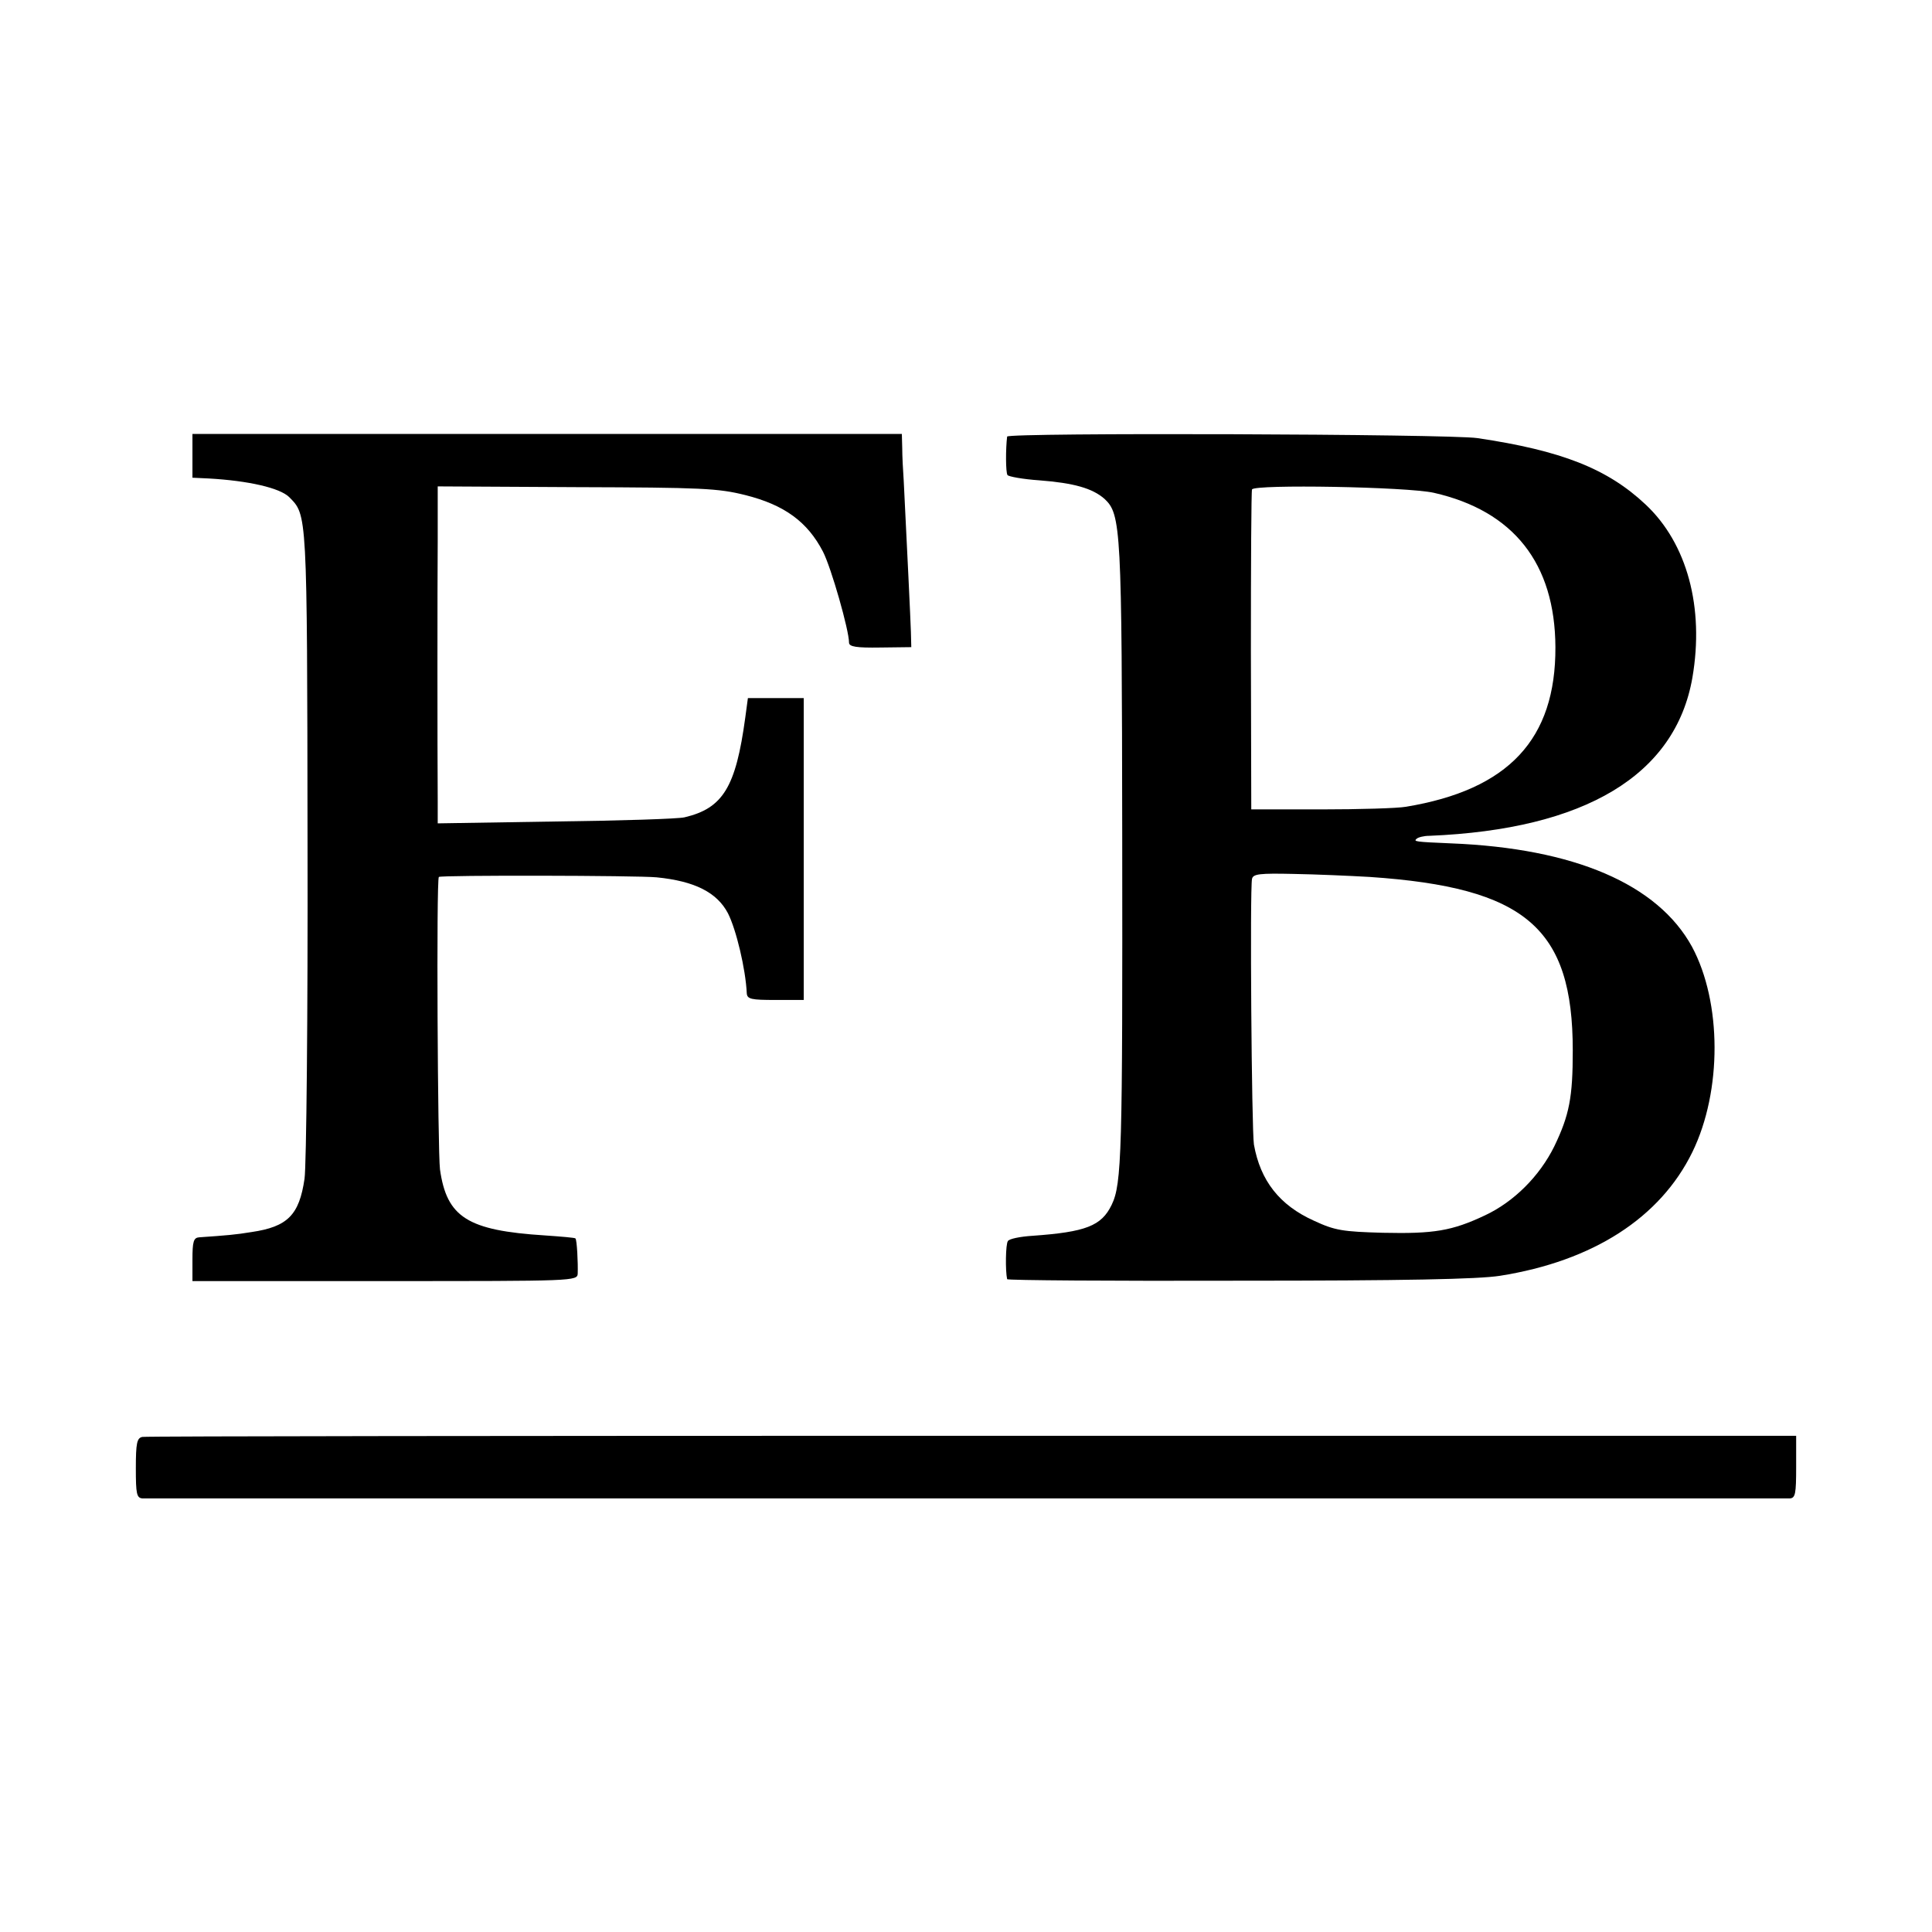
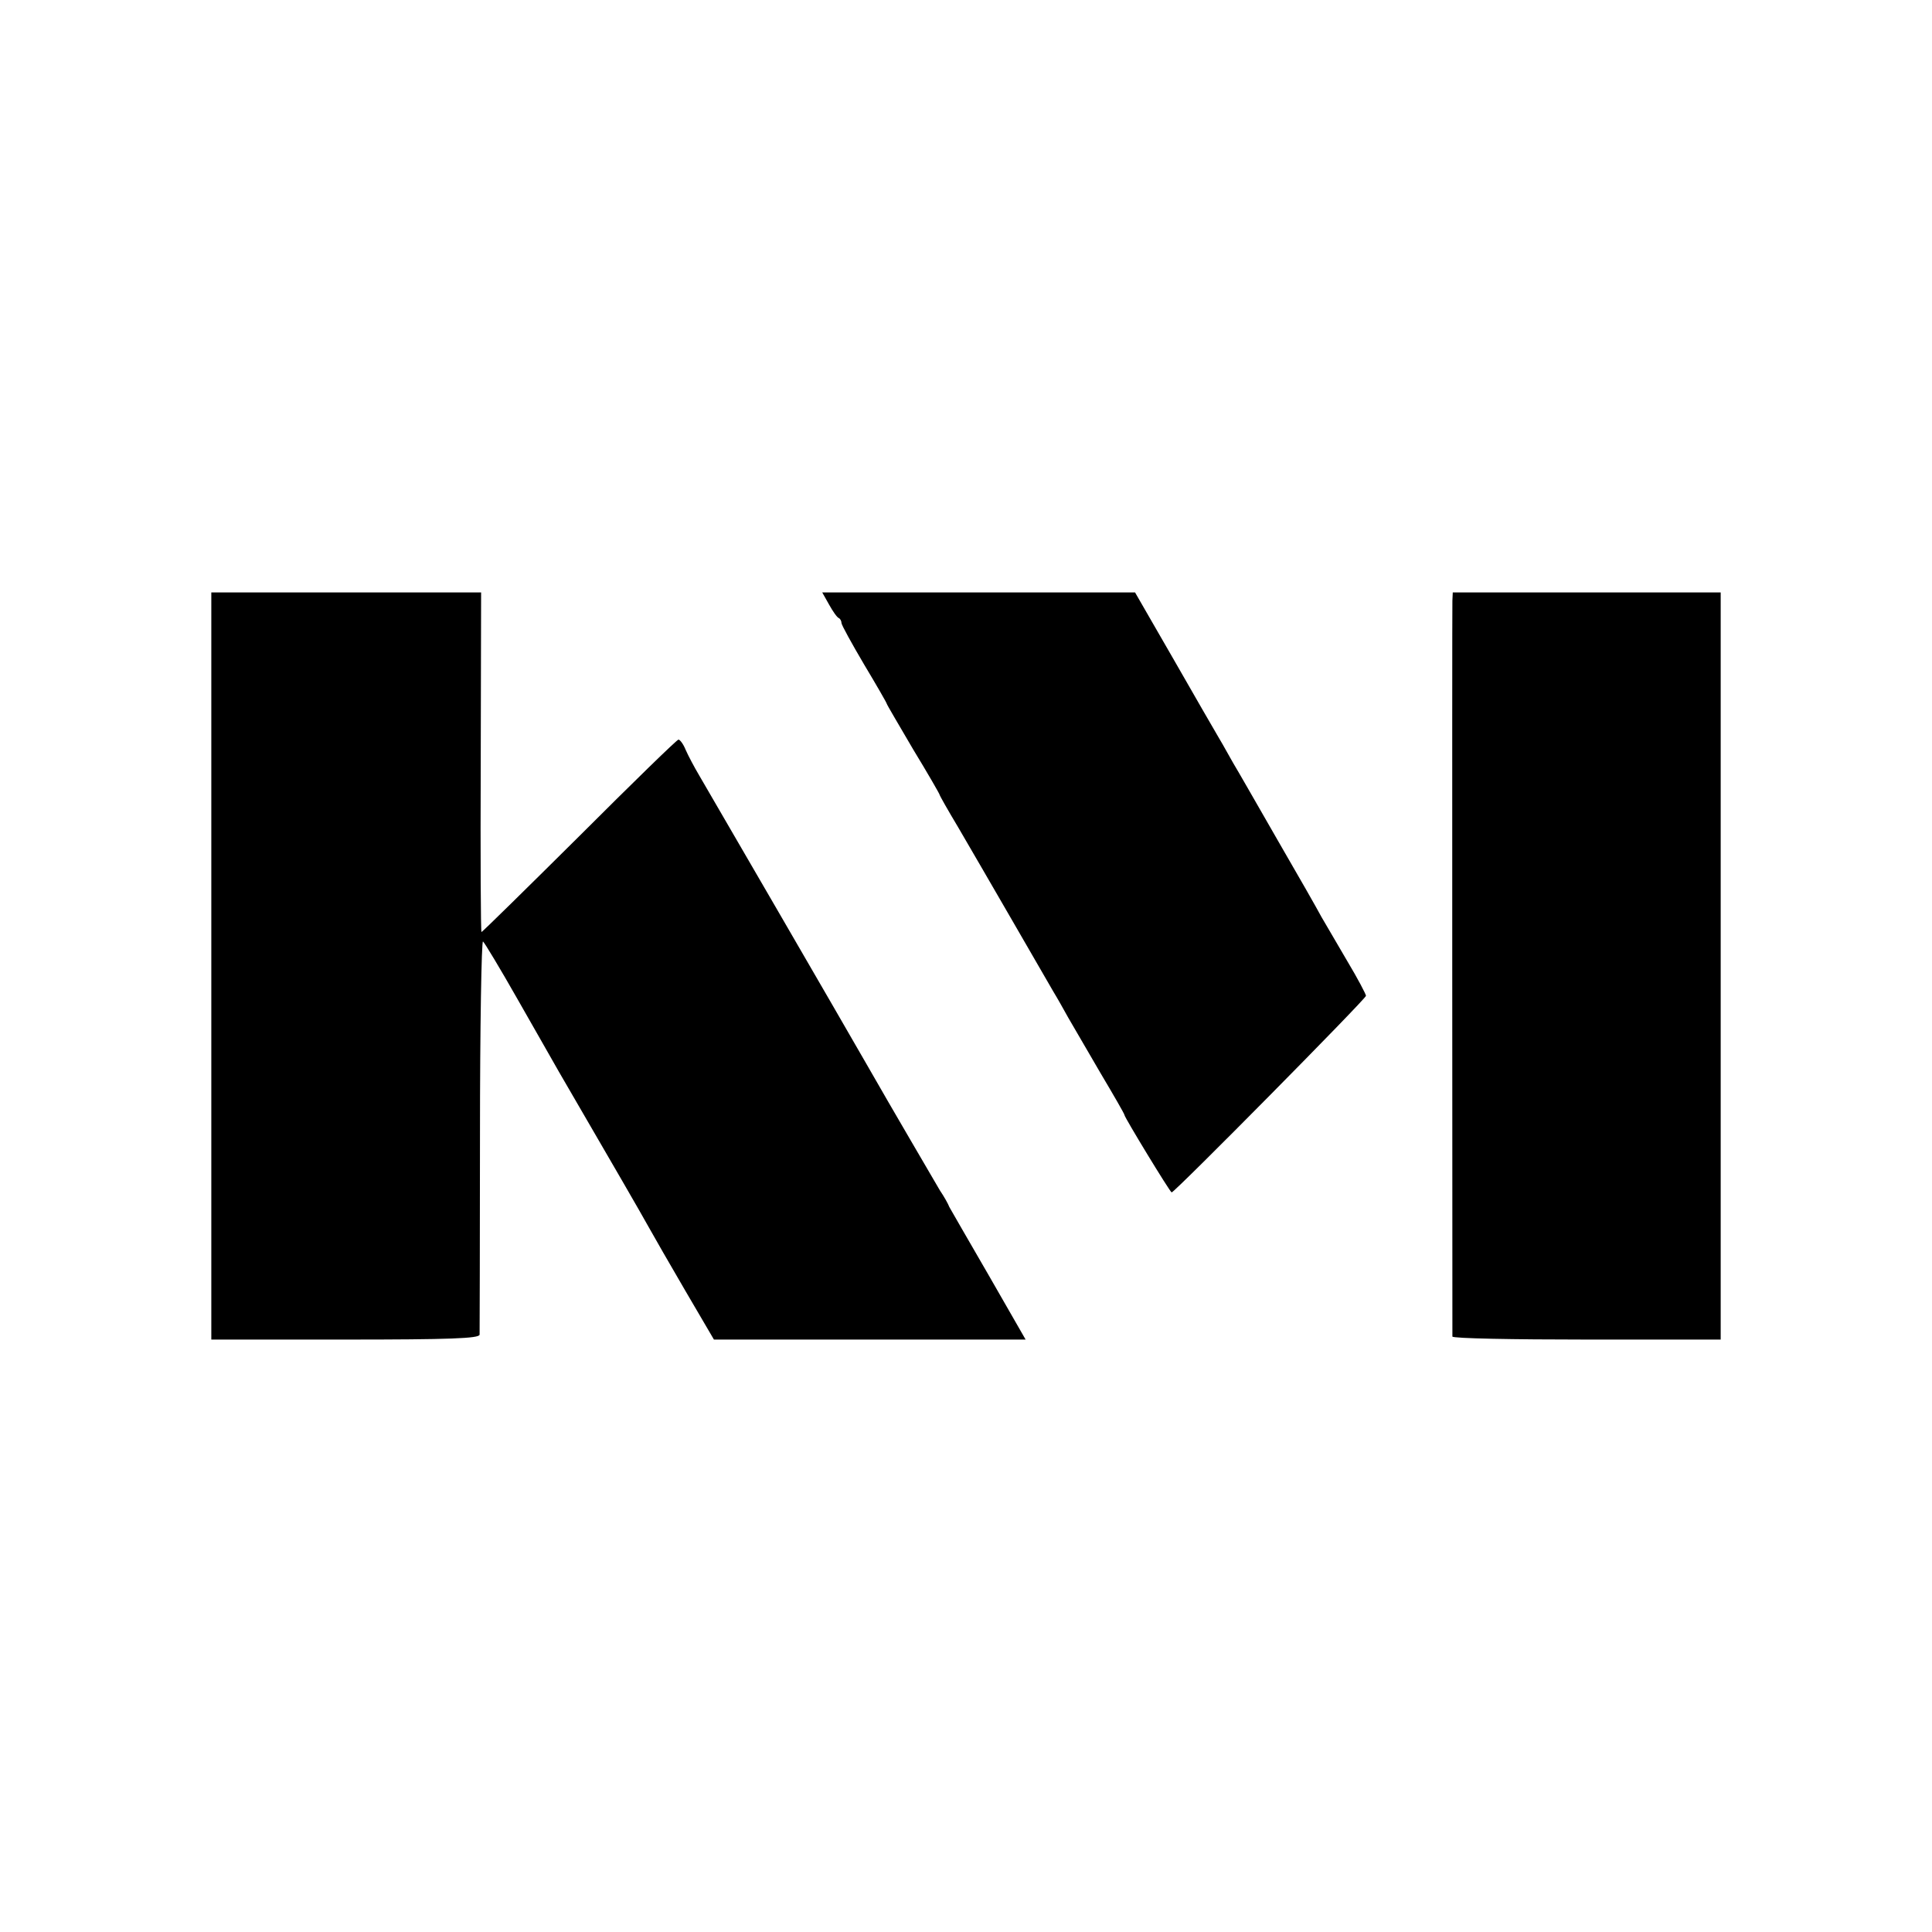
<svg xmlns="http://www.w3.org/2000/svg" version="1.0" width="512pt" height="512pt" viewBox="0 0 512 512" preserveAspectRatio="xMidYMid meet">
  <g transform="translate(0,512) scale(0.1,-0.1)" fill="#000000" stroke="none">
-     <path d="M510 3912 l0 -58 43 -2 c106 -6 188 -25 213 -49 48 -49 48 -32 49 -917 1 -456 -3 -857 -8 -890 -14 -96 -45 -127 -140 -141 -42 -7 -67 -9 -139 -14 -15 -1 -18 -11 -18 -59 l0 -57 510 0 c503 0 510 0 511 20 1 28 -2 89 -6 93 -1 2 -38 5 -81 8 -205 13 -260 48 -278 175 -6 46 -10 769 -3 775 5 5 524 4 577 -1 101 -10 160 -40 189 -95 22 -43 47 -148 50 -212 1 -16 12 -18 76 -18 l75 0 0 400 0 400 -74 0 -74 0 -7 -52 c-25 -184 -59 -240 -161 -264 -16 -4 -170 -9 -341 -11 l-313 -5 0 59 c-1 147 -1 562 0 691 l0 143 368 -2 c332 -1 375 -3 447 -21 104 -26 165 -71 206 -150 22 -43 69 -208 69 -241 0 -11 20 -14 83 -13 l82 1 -1 40 c-1 34 -10 219 -19 400 -2 28 -4 67 -4 88 l-1 37 -940 0 -940 0 0 -58z" />
-     <path d="M2669 3963 c-4 -32 -4 -95 1 -102 3 -4 41 -11 85 -14 91 -7 140 -21 172 -49 44 -41 46 -77 47 -890 1 -845 -1 -925 -28 -981 -27 -56 -69 -72 -210 -82 -32 -2 -62 -8 -65 -14 -6 -8 -7 -78 -2 -101 1 -3 277 -5 614 -4 439 0 635 4 692 13 247 39 425 154 510 328 79 162 78 397 -1 544 -91 166 -312 261 -639 274 -96 4 -99 5 -91 12 4 4 19 8 34 8 413 17 652 161 697 419 32 186 -14 356 -124 459 -101 95 -223 143 -446 176 -74 11 -1245 15 -1246 4z m1131 -149 c211 -48 321 -187 322 -409 1 -244 -124 -378 -396 -423 -22 -4 -124 -7 -226 -7 l-184 0 -1 420 c0 231 1 424 3 428 7 14 412 7 482 -9z m-170 -1018 c413 -28 538 -135 538 -460 0 -124 -9 -171 -49 -254 -39 -79 -107 -147 -184 -183 -87 -41 -135 -49 -270 -46 -107 3 -127 6 -183 32 -91 41 -142 106 -159 202 -6 39 -11 676 -5 704 3 13 20 15 110 13 59 -1 150 -5 202 -8z" />
-     <path d="M377 1312 c-14 -3 -17 -16 -17 -83 0 -68 2 -79 18 -80 22 0 4341 0 4365 0 15 1 17 12 17 84 l0 82 -2183 0 c-1201 0 -2191 -1 -2200 -3z" />
+     <path d="M560 2560 l0 -990 355 0 c277 0 355 3 356 13 0 6 1 245 1 529 0 285 4 516 8 513 4 -3 45 -71 91 -152 46 -81 96 -168 110 -193 147 -253 216 -372 237 -410 14 -25 58 -102 99 -172 l75 -128 413 0 413 0 -97 169 c-54 93 -101 175 -105 182 -3 8 -14 28 -25 44 -15 26 -129 220 -190 327 -60 105 -428 739 -448 773 -13 22 -29 52 -36 68 -6 15 -15 27 -19 27 -4 0 -122 -115 -262 -255 -141 -140 -258 -255 -260 -255 -2 0 -3 203 -2 450 l1 450 -357 0 -358 0 0 -990z" />
+     <path d="M2197 3518 c10 -18 21 -34 26 -36 4 -2 7 -8 7 -13 0 -5 27 -54 60 -110 33 -55 60 -102 60 -104 0 -2 32 -56 70 -121 39 -64 70 -118 70 -120 0 -2 22 -41 49 -86 27 -46 90 -155 141 -243 51 -88 101 -175 111 -192 11 -18 29 -50 40 -70 12 -21 50 -86 85 -146 35 -59 64 -109 64 -112 0 -6 121 -205 125 -205 8 0 515 513 515 521 0 4 -22 46 -49 91 -27 46 -58 99 -69 118 -10 19 -63 112 -117 205 -54 94 -106 185 -117 203 -10 17 -26 47 -37 65 -10 17 -65 112 -121 210 l-102 177 -414 0 -415 0 18 -32z" />
+     <path d="M3849 3528 c-1 -29 0 -1940 0 -1950 1 -5 161 -8 356 -8 l355 0 0 990 0 990 -355 0 -355 0 -1 -22z" />
  </g>
</svg>
